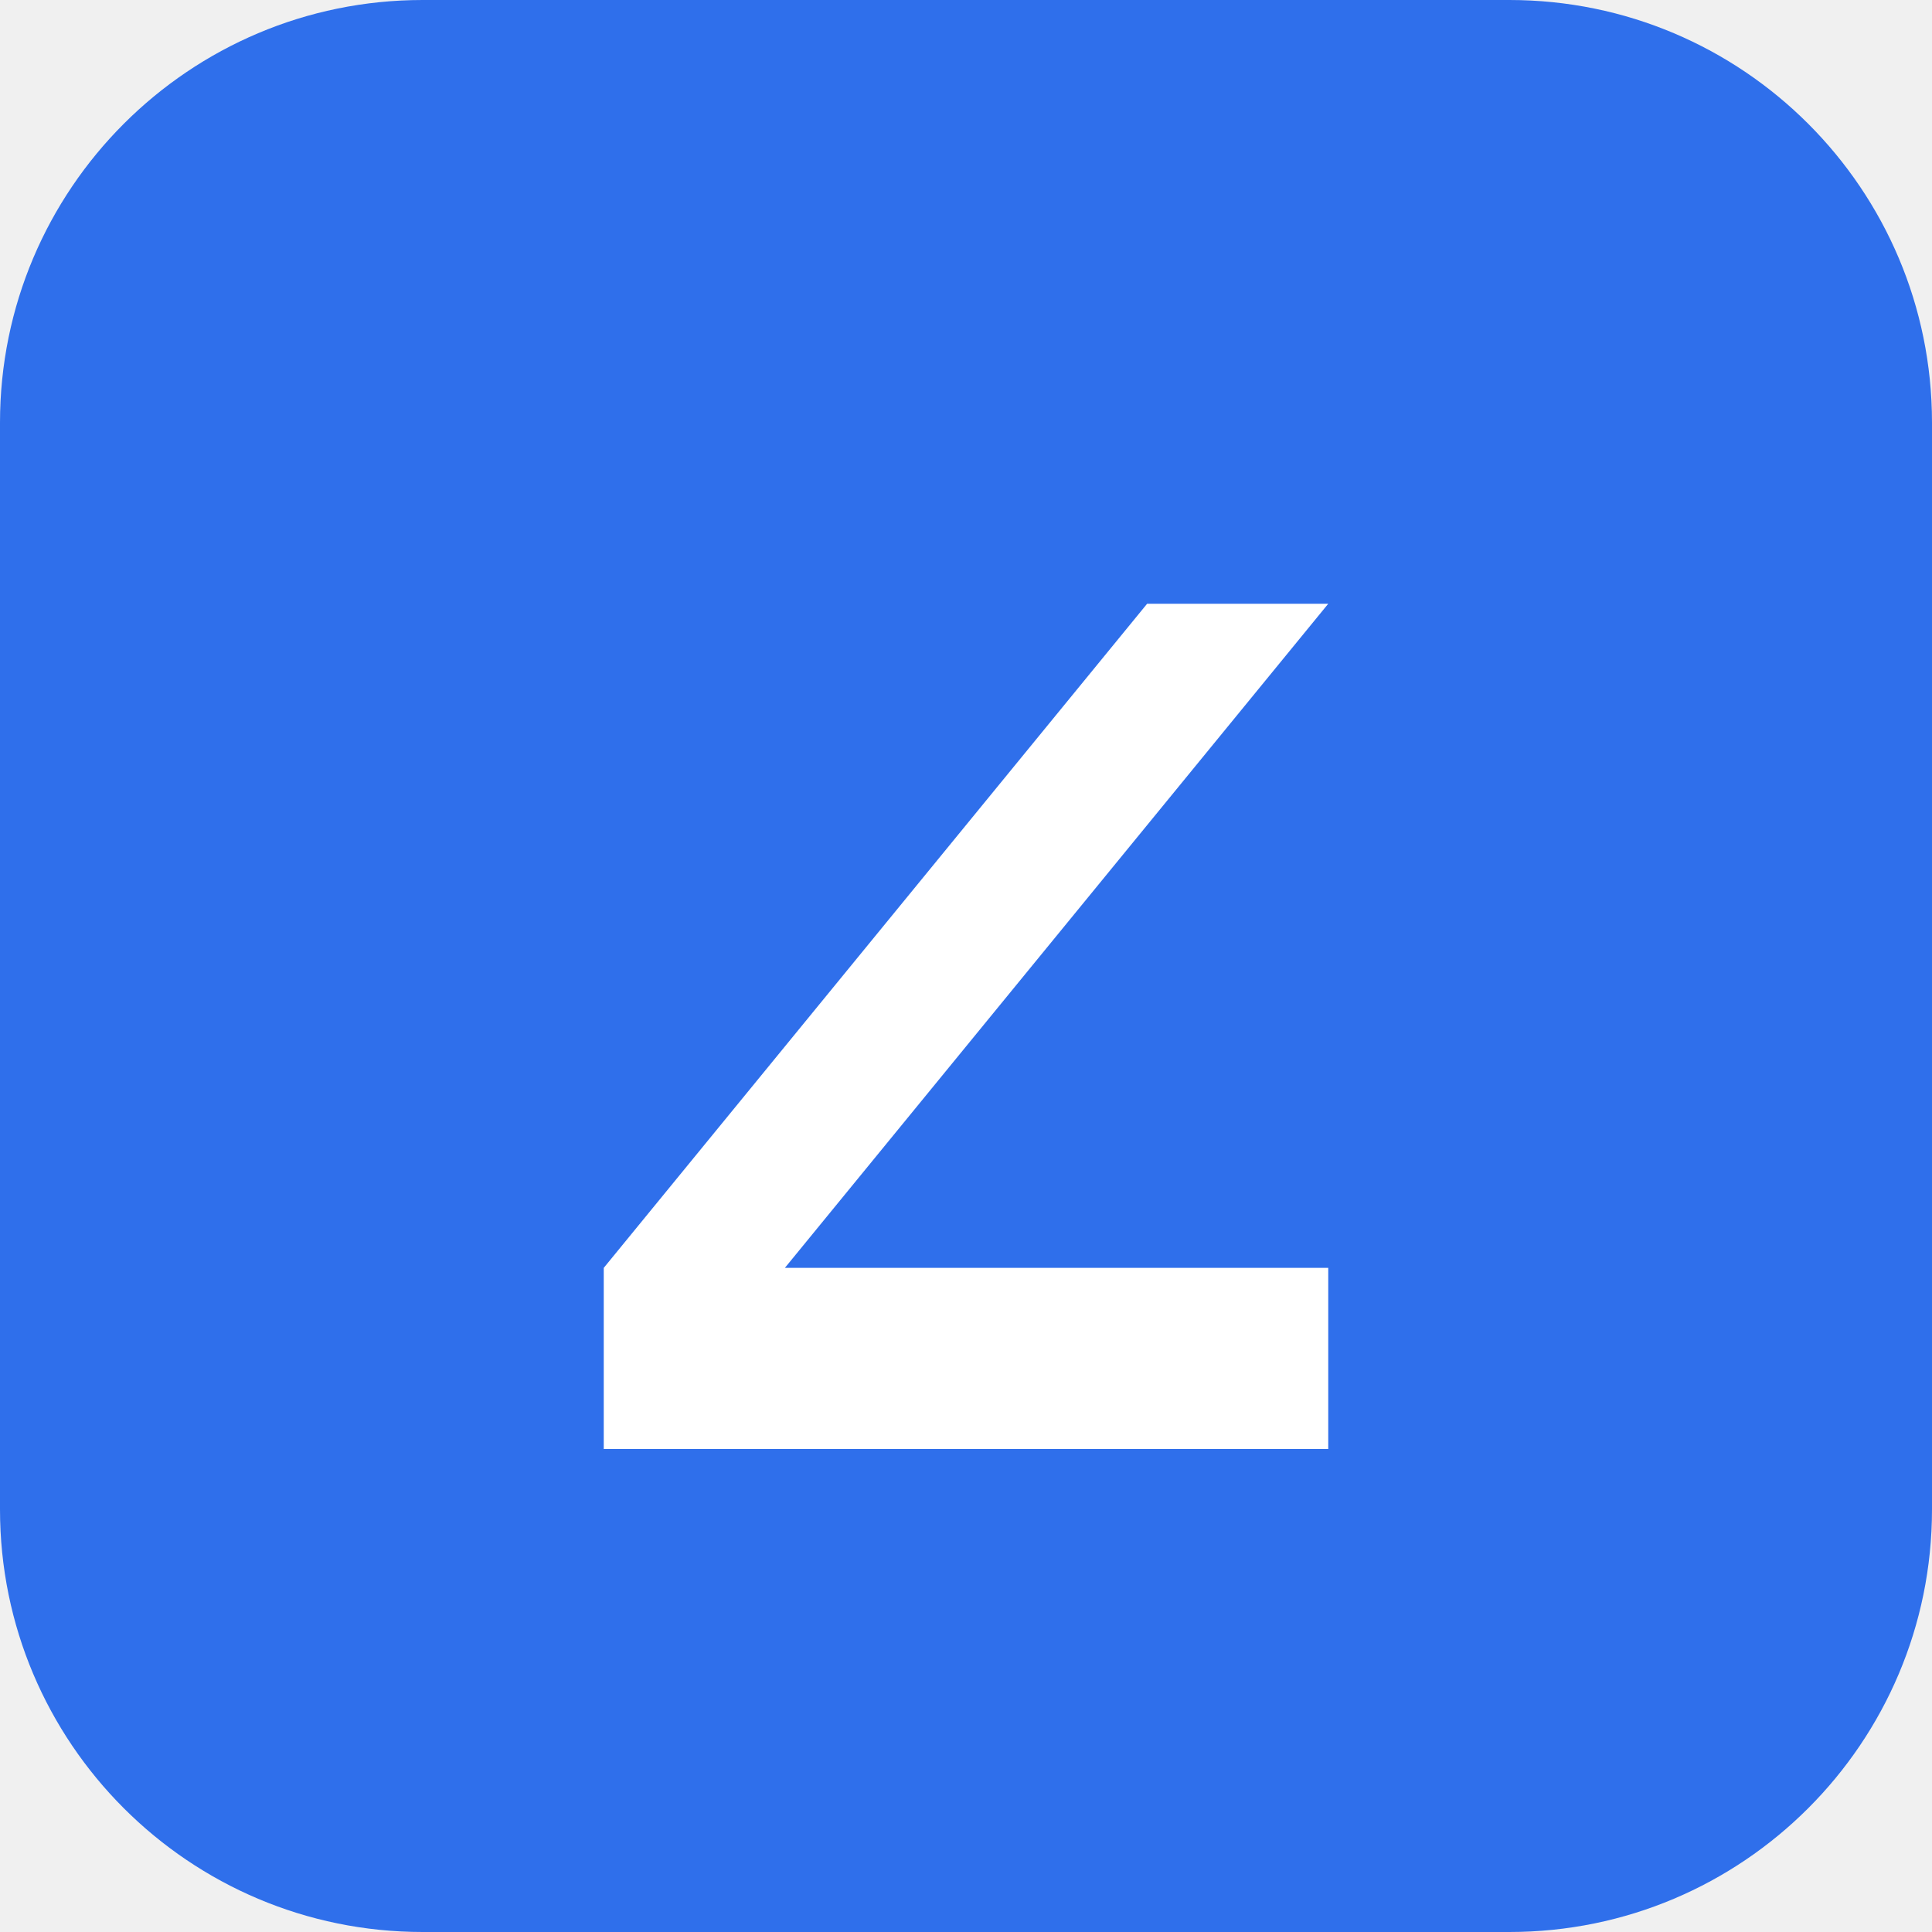
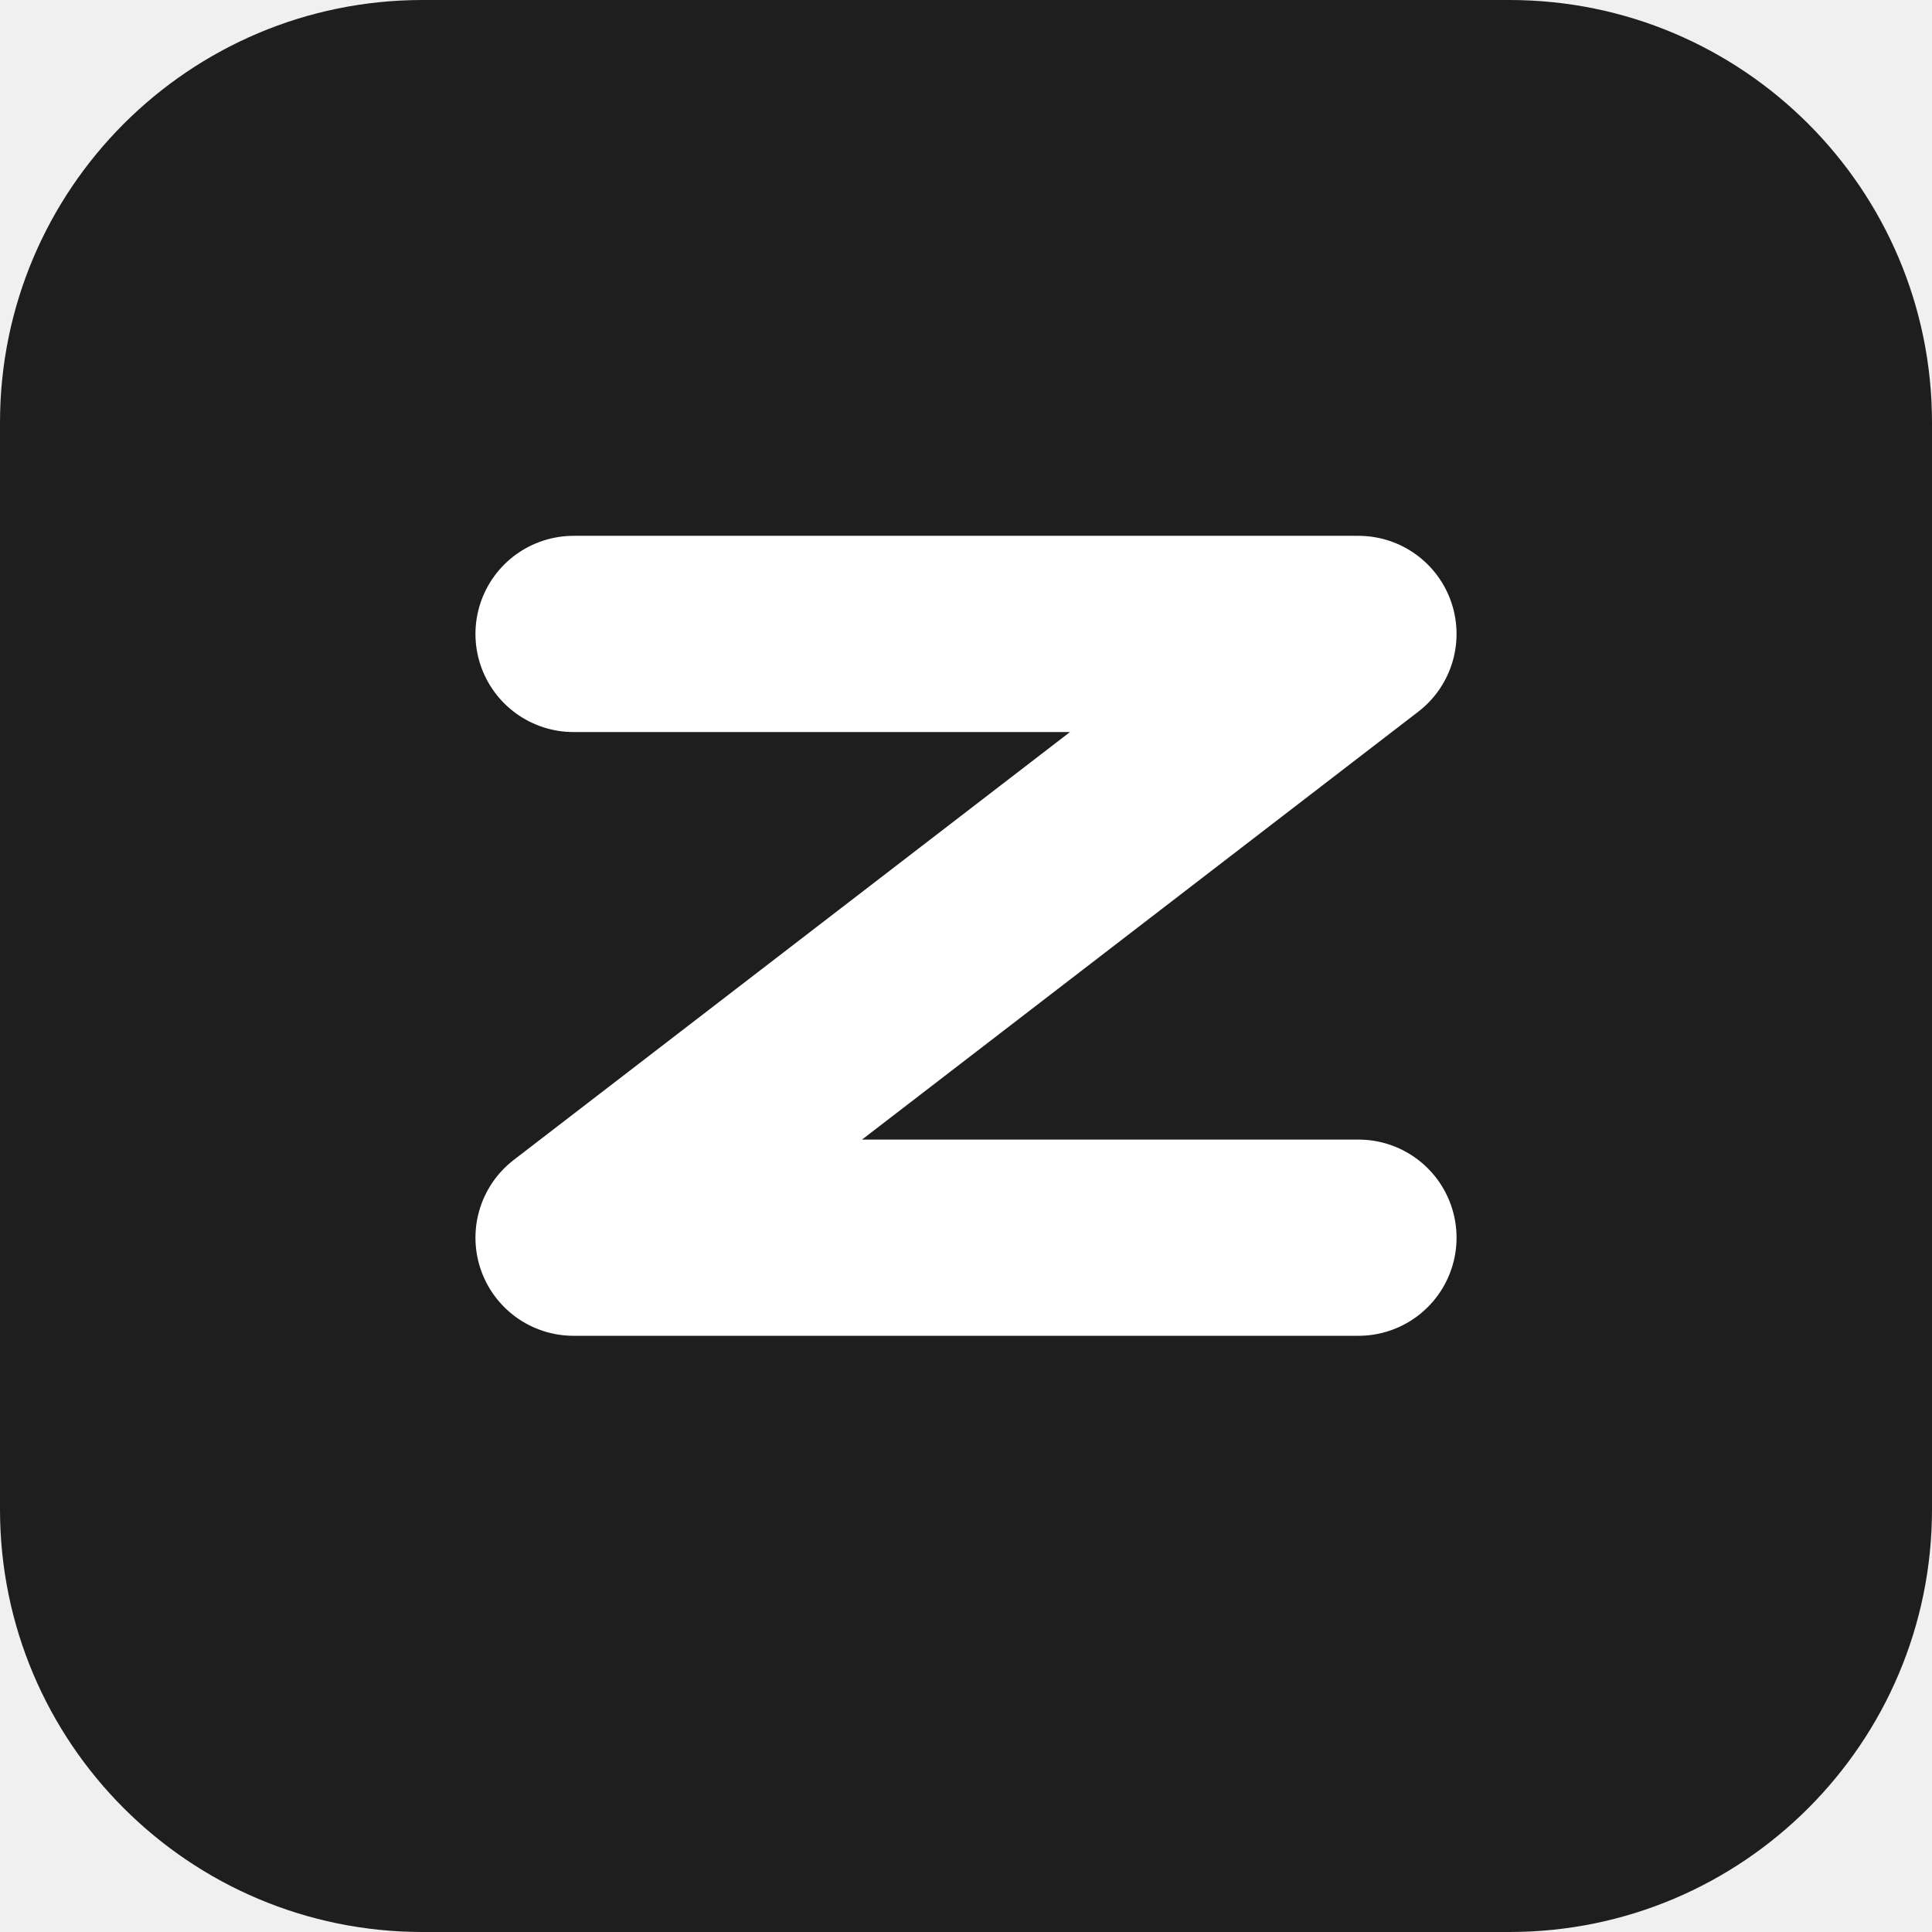
- <svg xmlns="http://www.w3.org/2000/svg" viewBox="0 0 64 64" role="img" aria-label="zineyu">
-   <rect width="64" height="64" rx="14" fill="#2f6feb" />
-   <path d="M20 20h24L26 42h18v6H20v-6l18-22H20z" fill="#fff" />
+ <svg xmlns="http://www.w3.org/2000/svg" viewBox="0 0 64 64" width="64" height="64" role="img" aria-label="zineyu">
+   <style>
+     .bg { fill: rgb(30, 30, 30); }
+     .mark { stroke: rgb(255, 255, 255); }
+     @media (prefers-color-scheme: dark) {
+       .bg { fill: rgb(218, 218, 219); }
+       .mark { stroke: rgb(29, 30, 32); }
+     }
+   </style>
+   <rect class="bg" width="64" height="64" rx="14" />
+   <path class="mark" d="M19 21h26L19 41h26" fill="none" stroke-width="6.5" stroke-linecap="round" stroke-linejoin="round" />
</svg>
